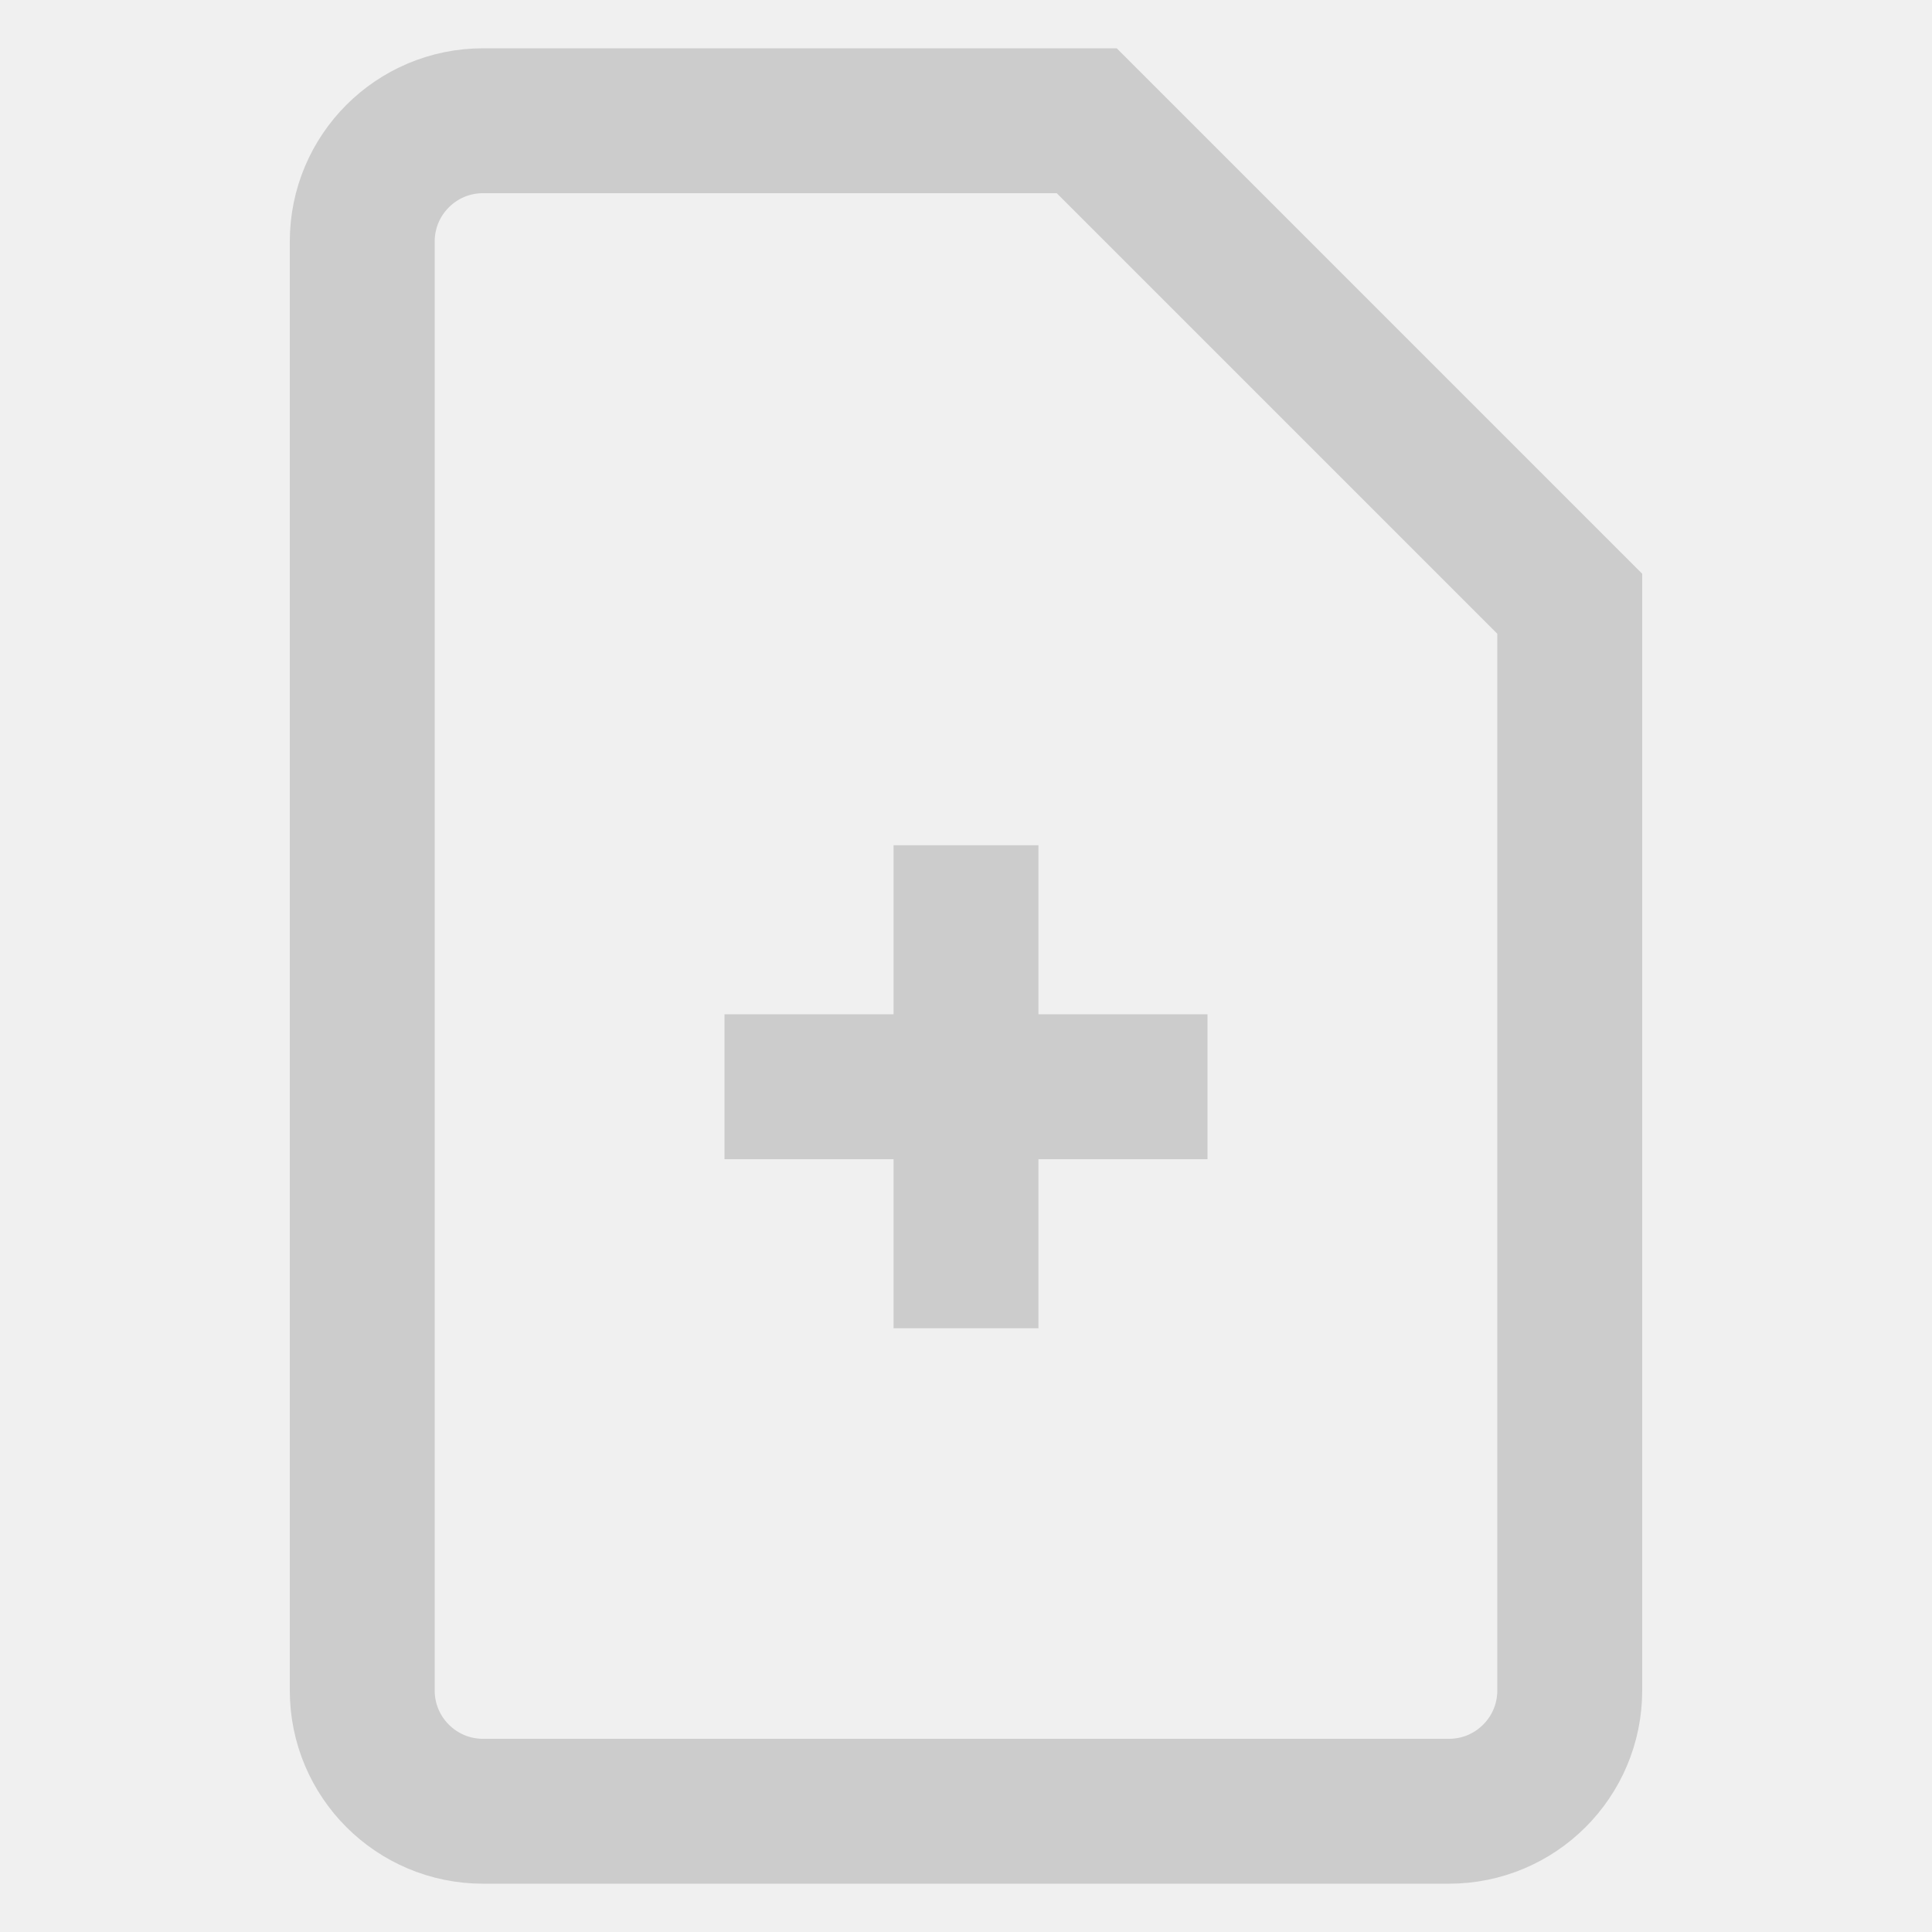
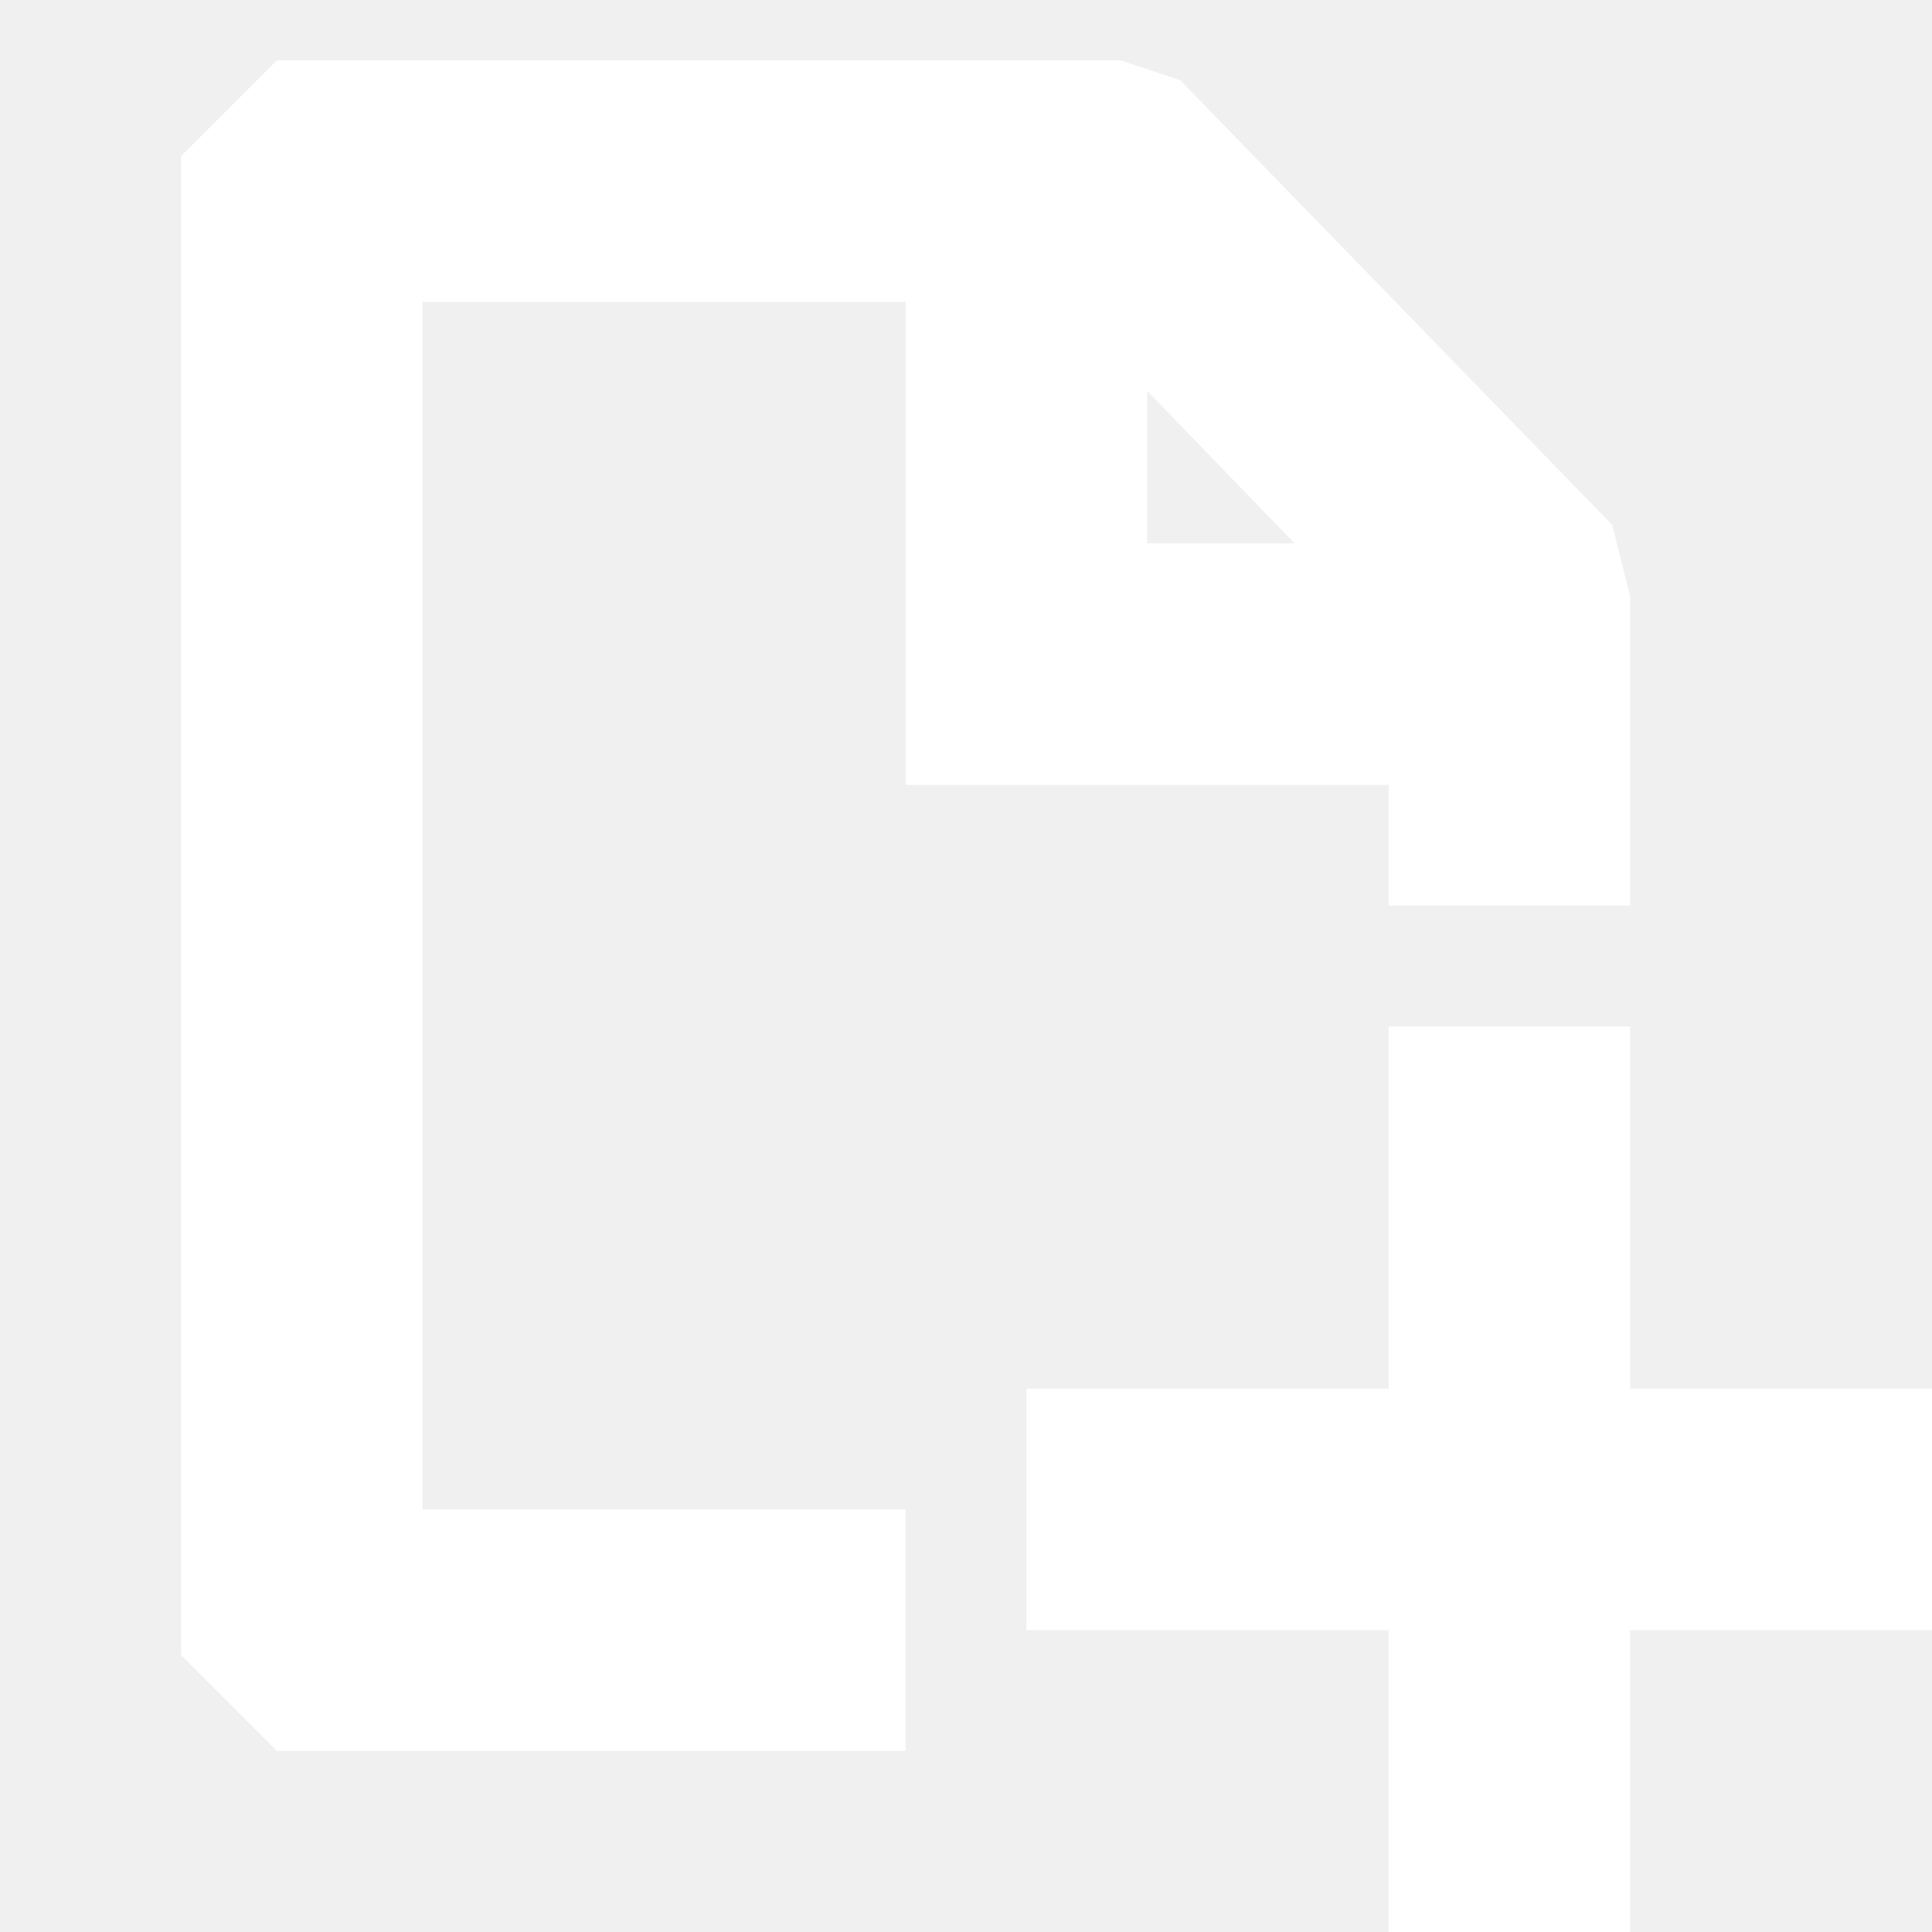
- <svg xmlns="http://www.w3.org/2000/svg" width="16" height="16" viewBox="0 0 16 16" fill="none" stroke="#CCC" stroke-width="1.2">
-   <path d="M9 1H4a1 1 0 0 0-1 1v12a1 1 0 0 0 1 1h8a1 1 0 0 0 1-1V5L9 1z" />
-   <path d="M8 7v4M6 9h4" />
+ <svg xmlns="http://www.w3.org/2000/svg" width="800px" height="800px" viewBox="0 0 16 16" fill="#ffffff" stroke="#ffffff">
+   <g id="SVGRepo_bgCarrier" stroke-width="0" />
+   <g id="SVGRepo_tracerCarrier" stroke-linecap="round" stroke-linejoin="round" />
+   <g id="SVGRepo_iconCarrier">
+     <path fill-rule="evenodd" clip-rule="evenodd" d="M9.5 1.1l3.4 3.5.1.4v2h-1V6H8V2H3v11h4v1H2.5l-.5-.5v-12l.5-.5h6.7l.3.1zM9 2v3h2.9L9 2zm4 14h-1v-3H9v-1h3V9h1v3h3v1h-3v3z" />
+   </g>
</svg>
